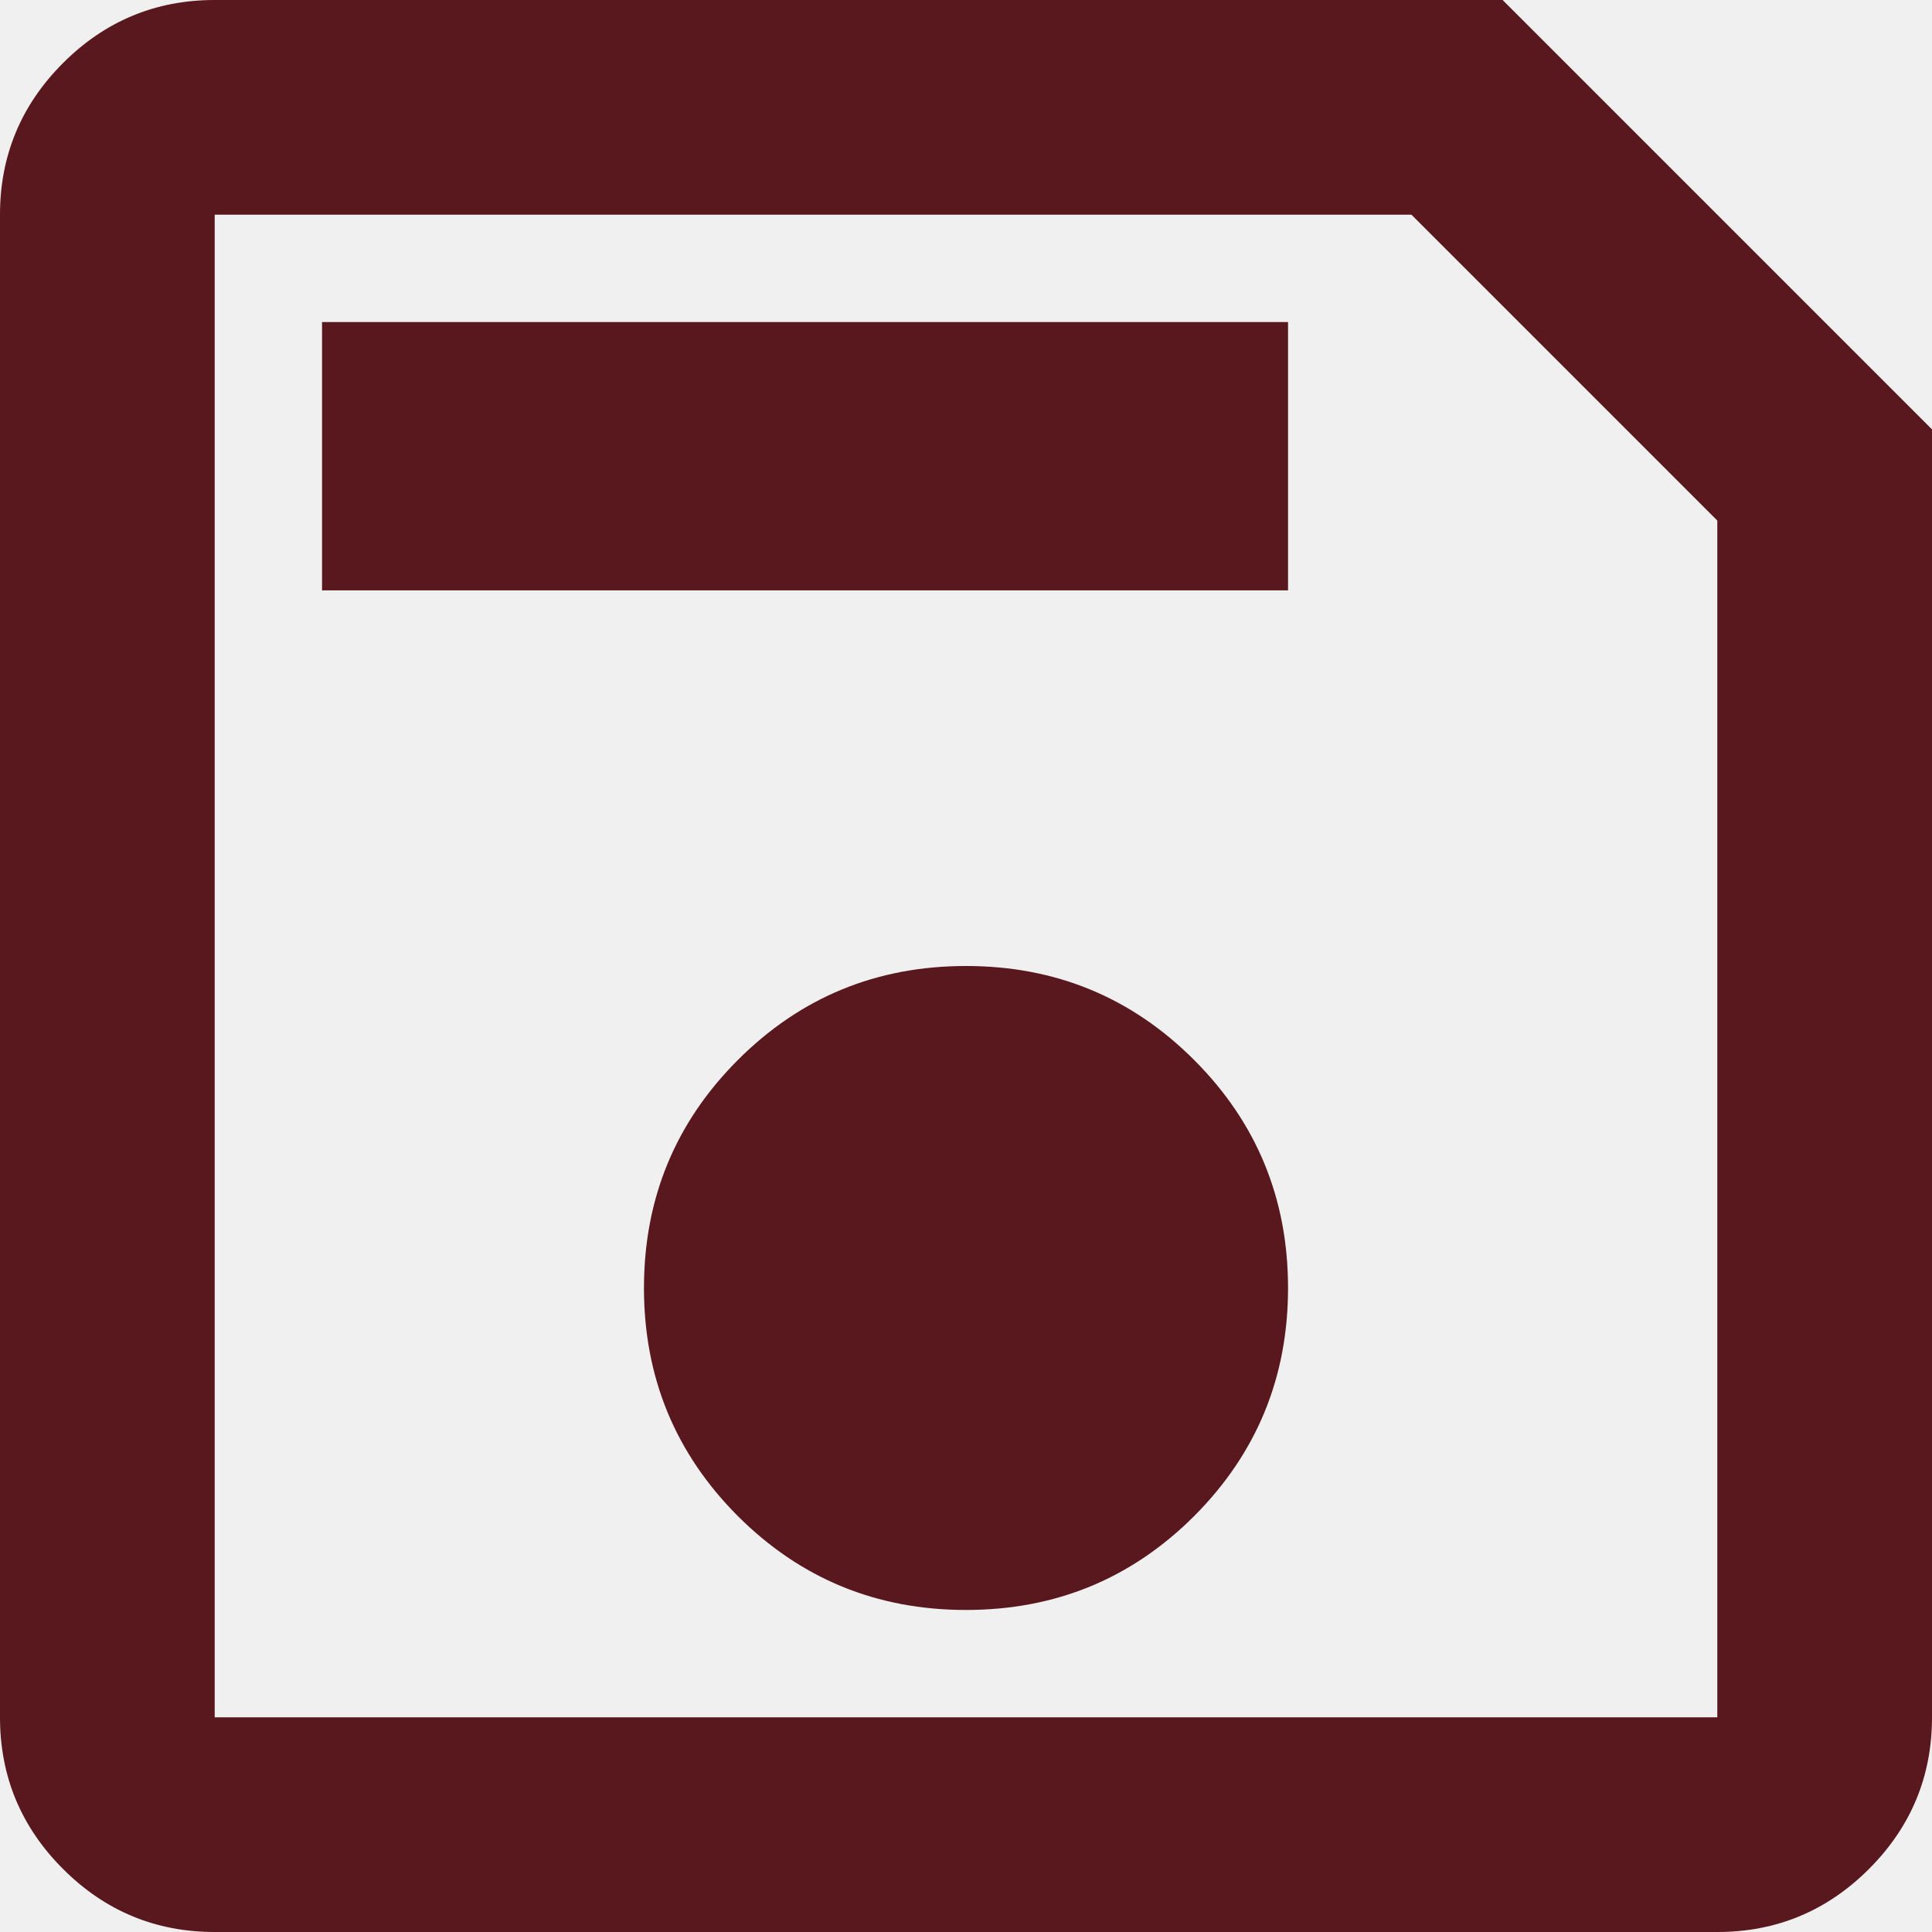
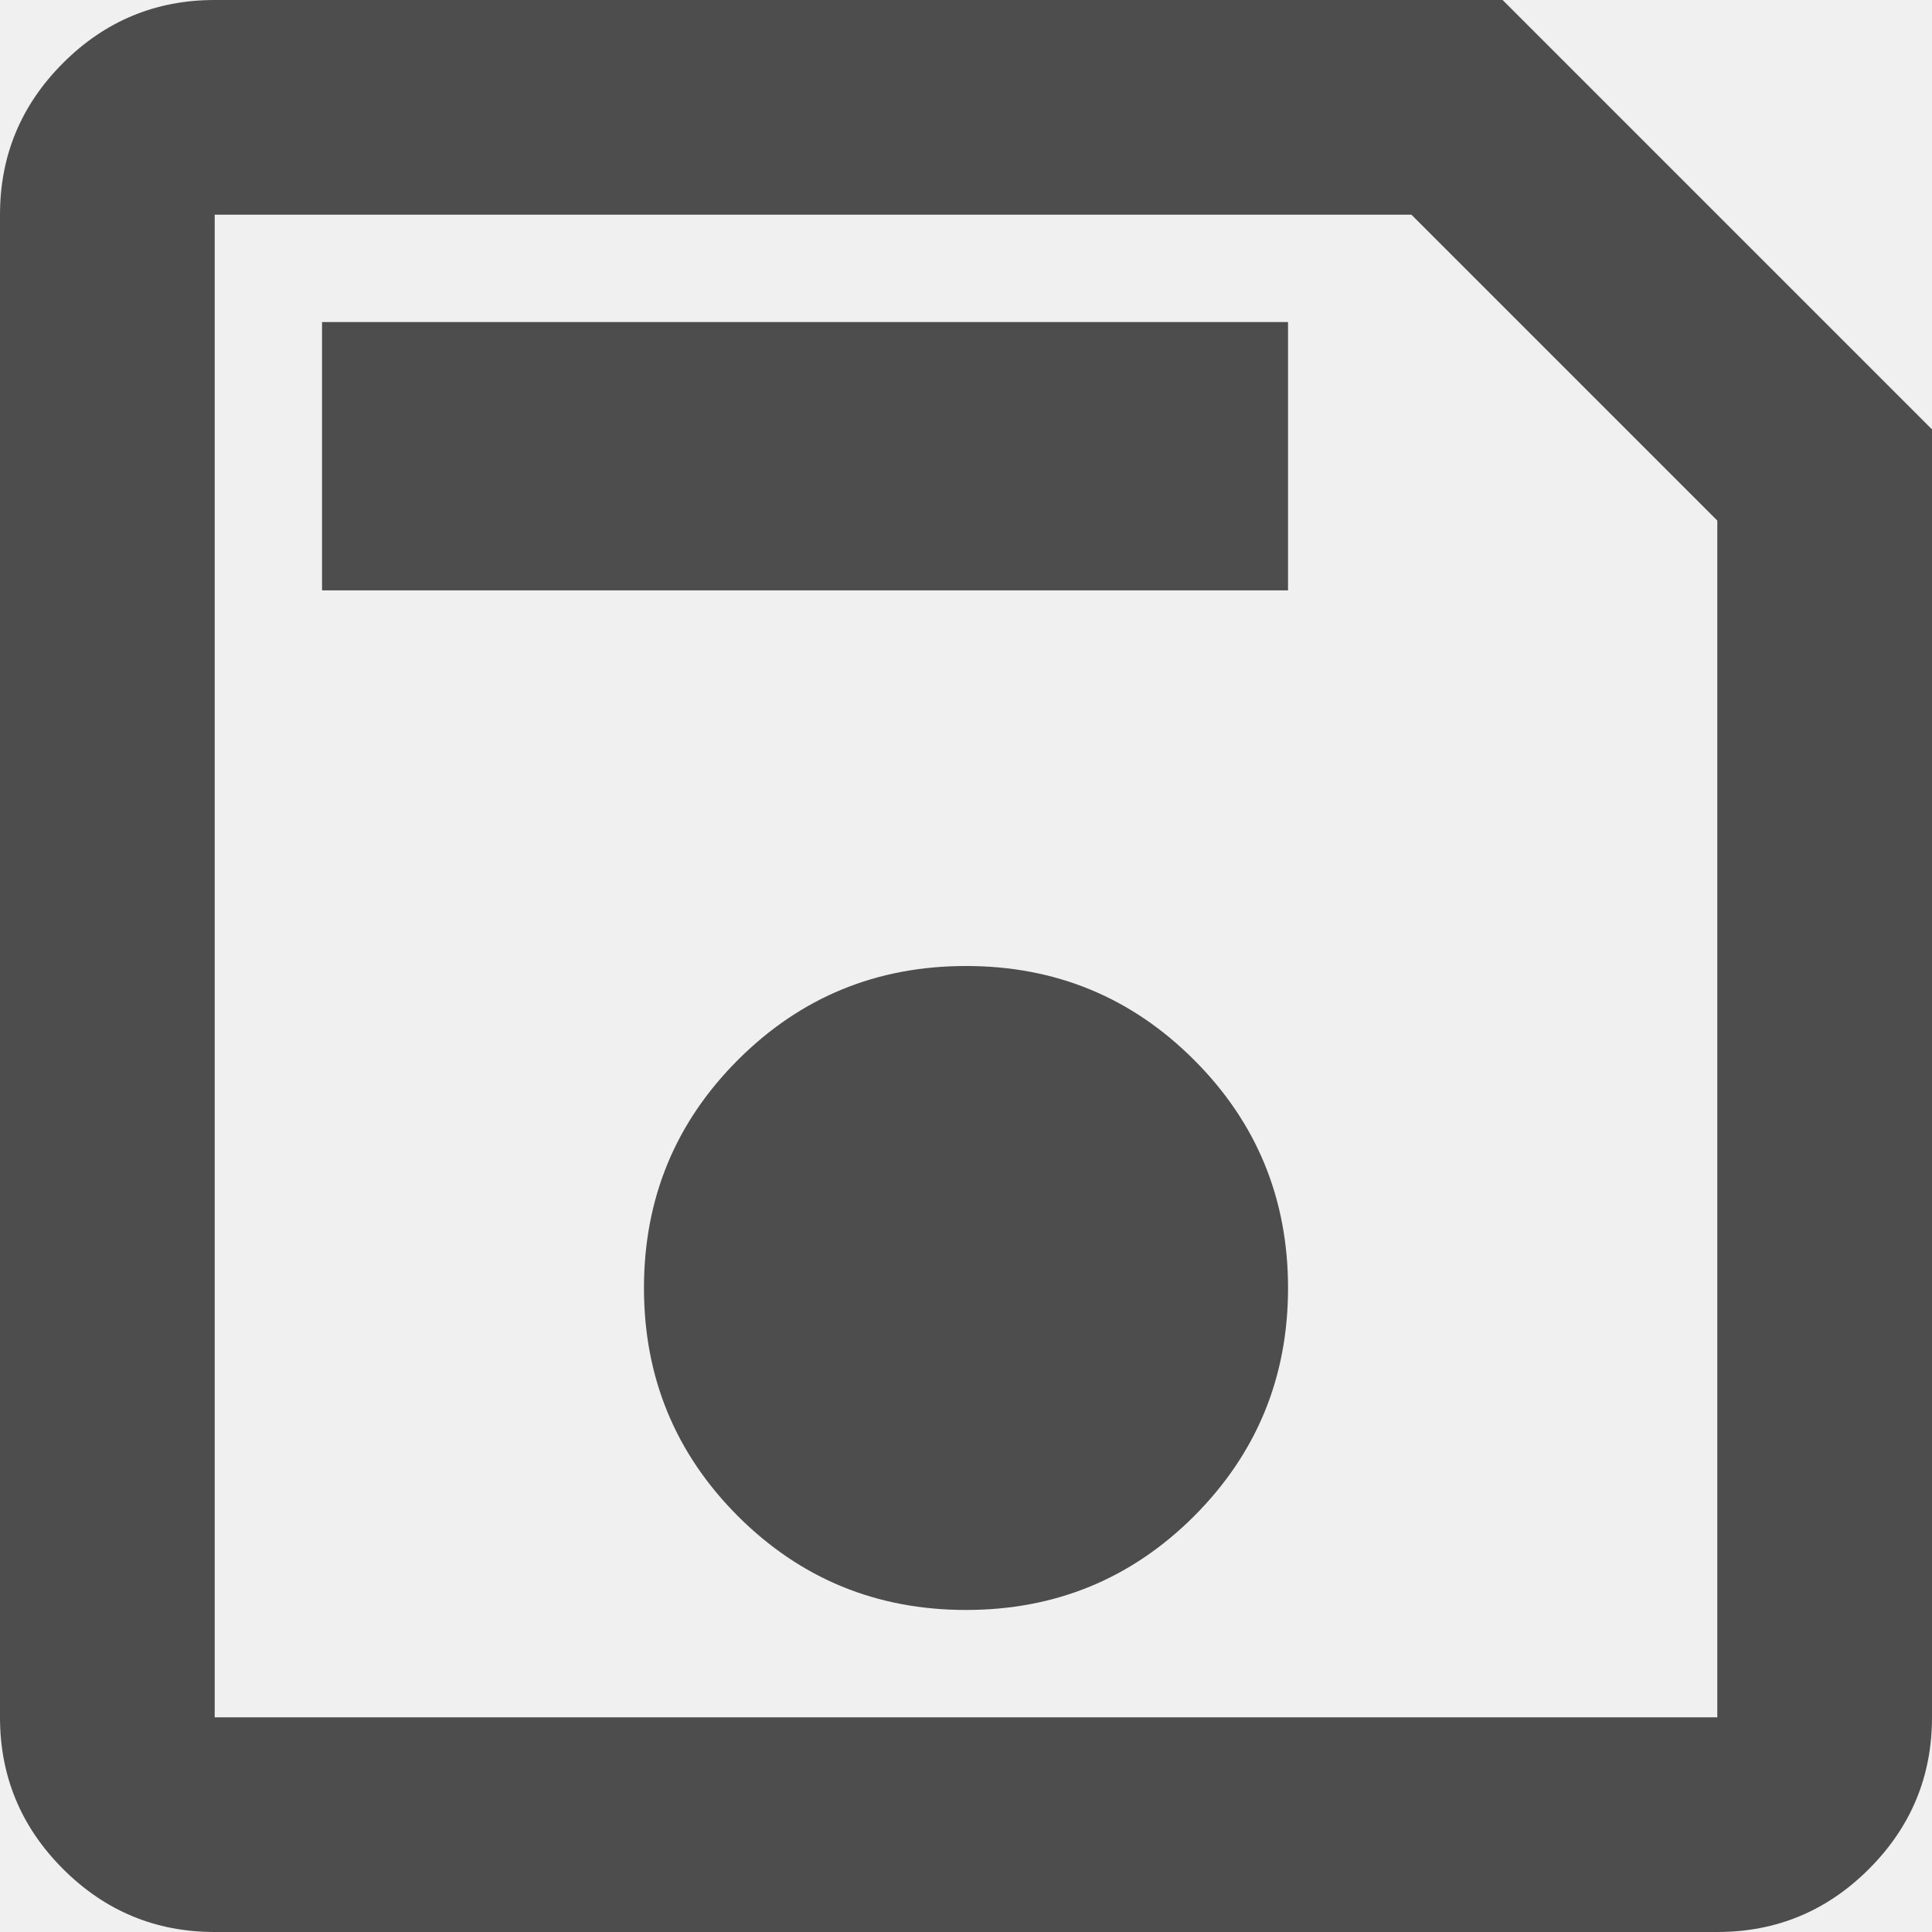
<svg xmlns="http://www.w3.org/2000/svg" width="16" height="16" viewBox="0 0 16 16" fill="none">
  <g clip-path="url(#clip0_8955_47885)">
-     <path d="M16 3.556V14.222C16 14.711 15.826 15.13 15.478 15.478C15.13 15.826 14.711 16 14.222 16H1.778C1.289 16 0.87 15.826 0.522 15.478C0.174 15.13 0 14.711 0 14.222V1.778C0 1.289 0.174 0.87 0.522 0.522C0.87 0.174 1.289 0 1.778 0H12.444L16 3.556ZM14.222 4.311L11.689 1.778H1.778V14.222H14.222V4.311ZM8 13.333C8.741 13.333 9.37 13.074 9.889 12.556C10.407 12.037 10.667 11.407 10.667 10.667C10.667 9.926 10.407 9.296 9.889 8.778C9.37 8.259 8.741 8 8 8C7.259 8 6.63 8.259 6.111 8.778C5.593 9.296 5.333 9.926 5.333 10.667C5.333 11.407 5.593 12.037 6.111 12.556C6.63 13.074 7.259 13.333 8 13.333ZM2.667 4.889H10.667V2.667H2.667V4.889ZM1.778 4.311V14.222V1.778V4.311Z" fill="#58181D" />
+     <path d="M16 3.556V14.222C16 14.711 15.826 15.13 15.478 15.478C15.13 15.826 14.711 16 14.222 16H1.778C1.289 16 0.87 15.826 0.522 15.478C0.174 15.13 0 14.711 0 14.222V1.778C0 1.289 0.174 0.87 0.522 0.522C0.87 0.174 1.289 0 1.778 0H12.444L16 3.556ZM14.222 4.311L11.689 1.778H1.778V14.222H14.222V4.311ZM8 13.333C8.741 13.333 9.37 13.074 9.889 12.556C10.407 12.037 10.667 11.407 10.667 10.667C10.667 9.926 10.407 9.296 9.889 8.778C9.37 8.259 8.741 8 8 8C7.259 8 6.63 8.259 6.111 8.778C5.593 9.296 5.333 9.926 5.333 10.667C5.333 11.407 5.593 12.037 6.111 12.556C6.63 13.074 7.259 13.333 8 13.333ZM2.667 4.889H10.667V2.667H2.667V4.889ZM1.778 4.311V14.222V1.778V4.311Z" fill="#4D4D4D" />
  </g>
  <defs>
    <clipPath id="clip0_8955_47885">
      <rect width="16" height="16" fill="white" />
    </clipPath>
  </defs>
</svg>
